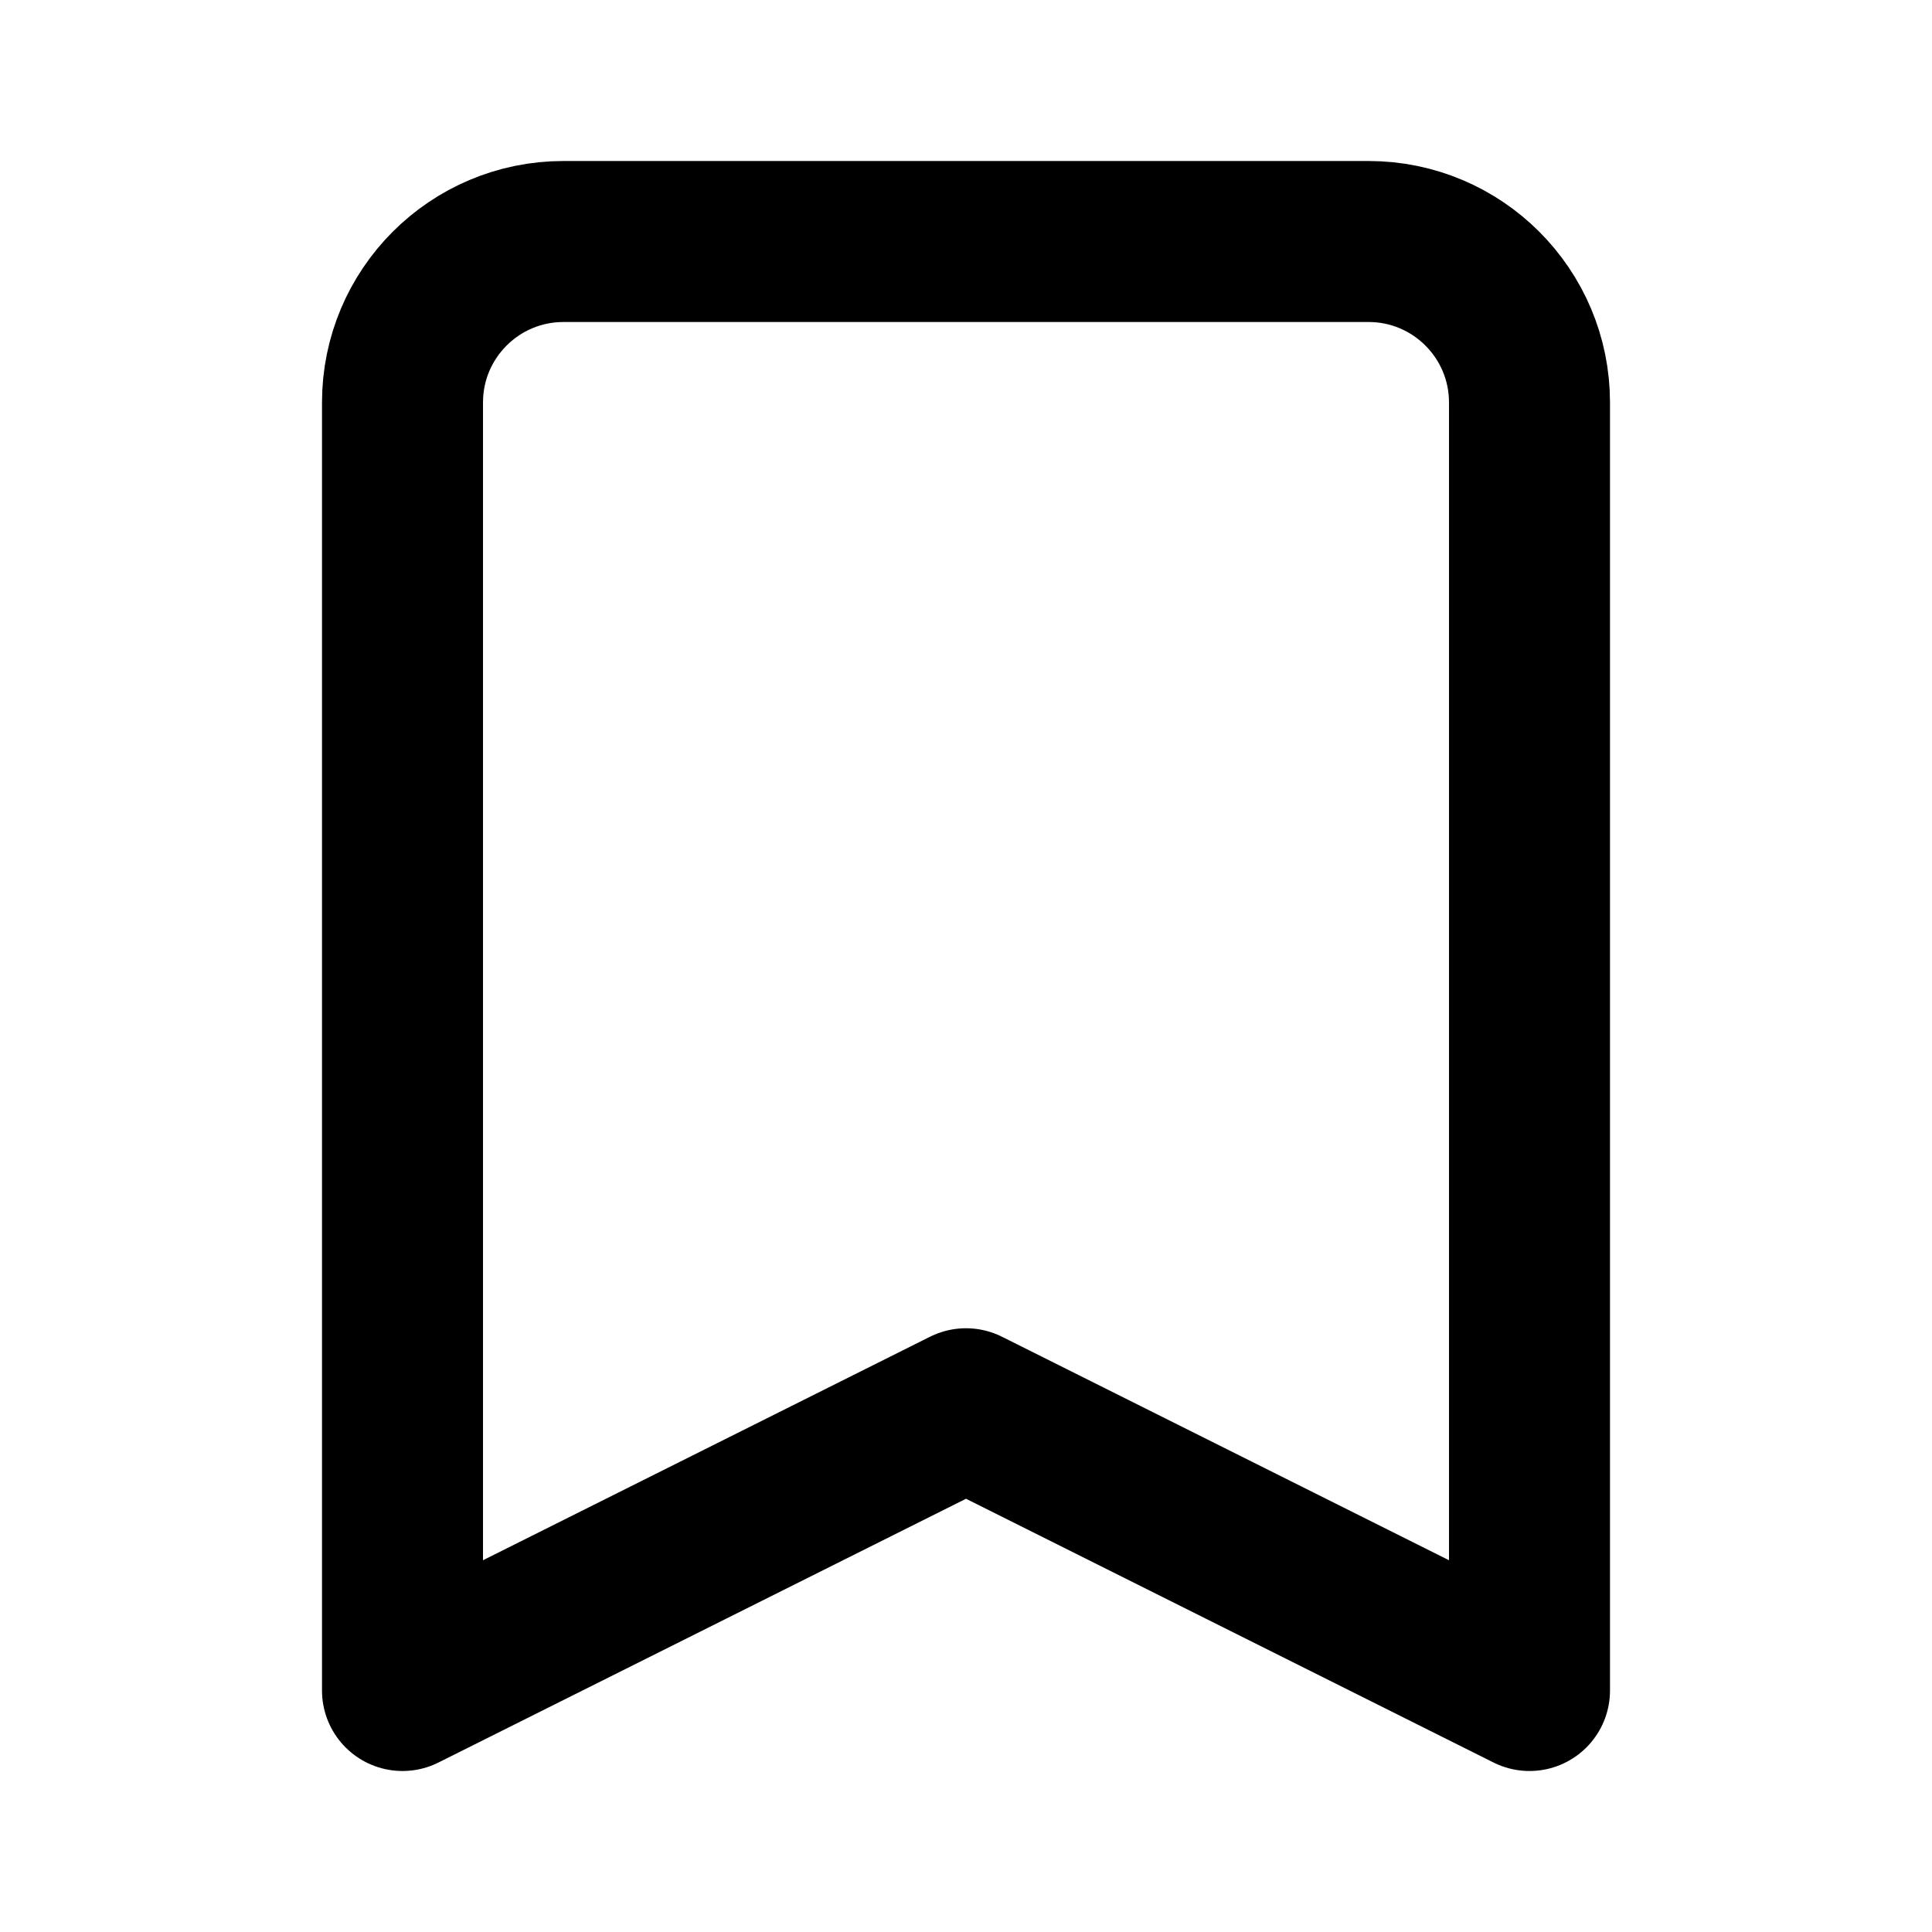
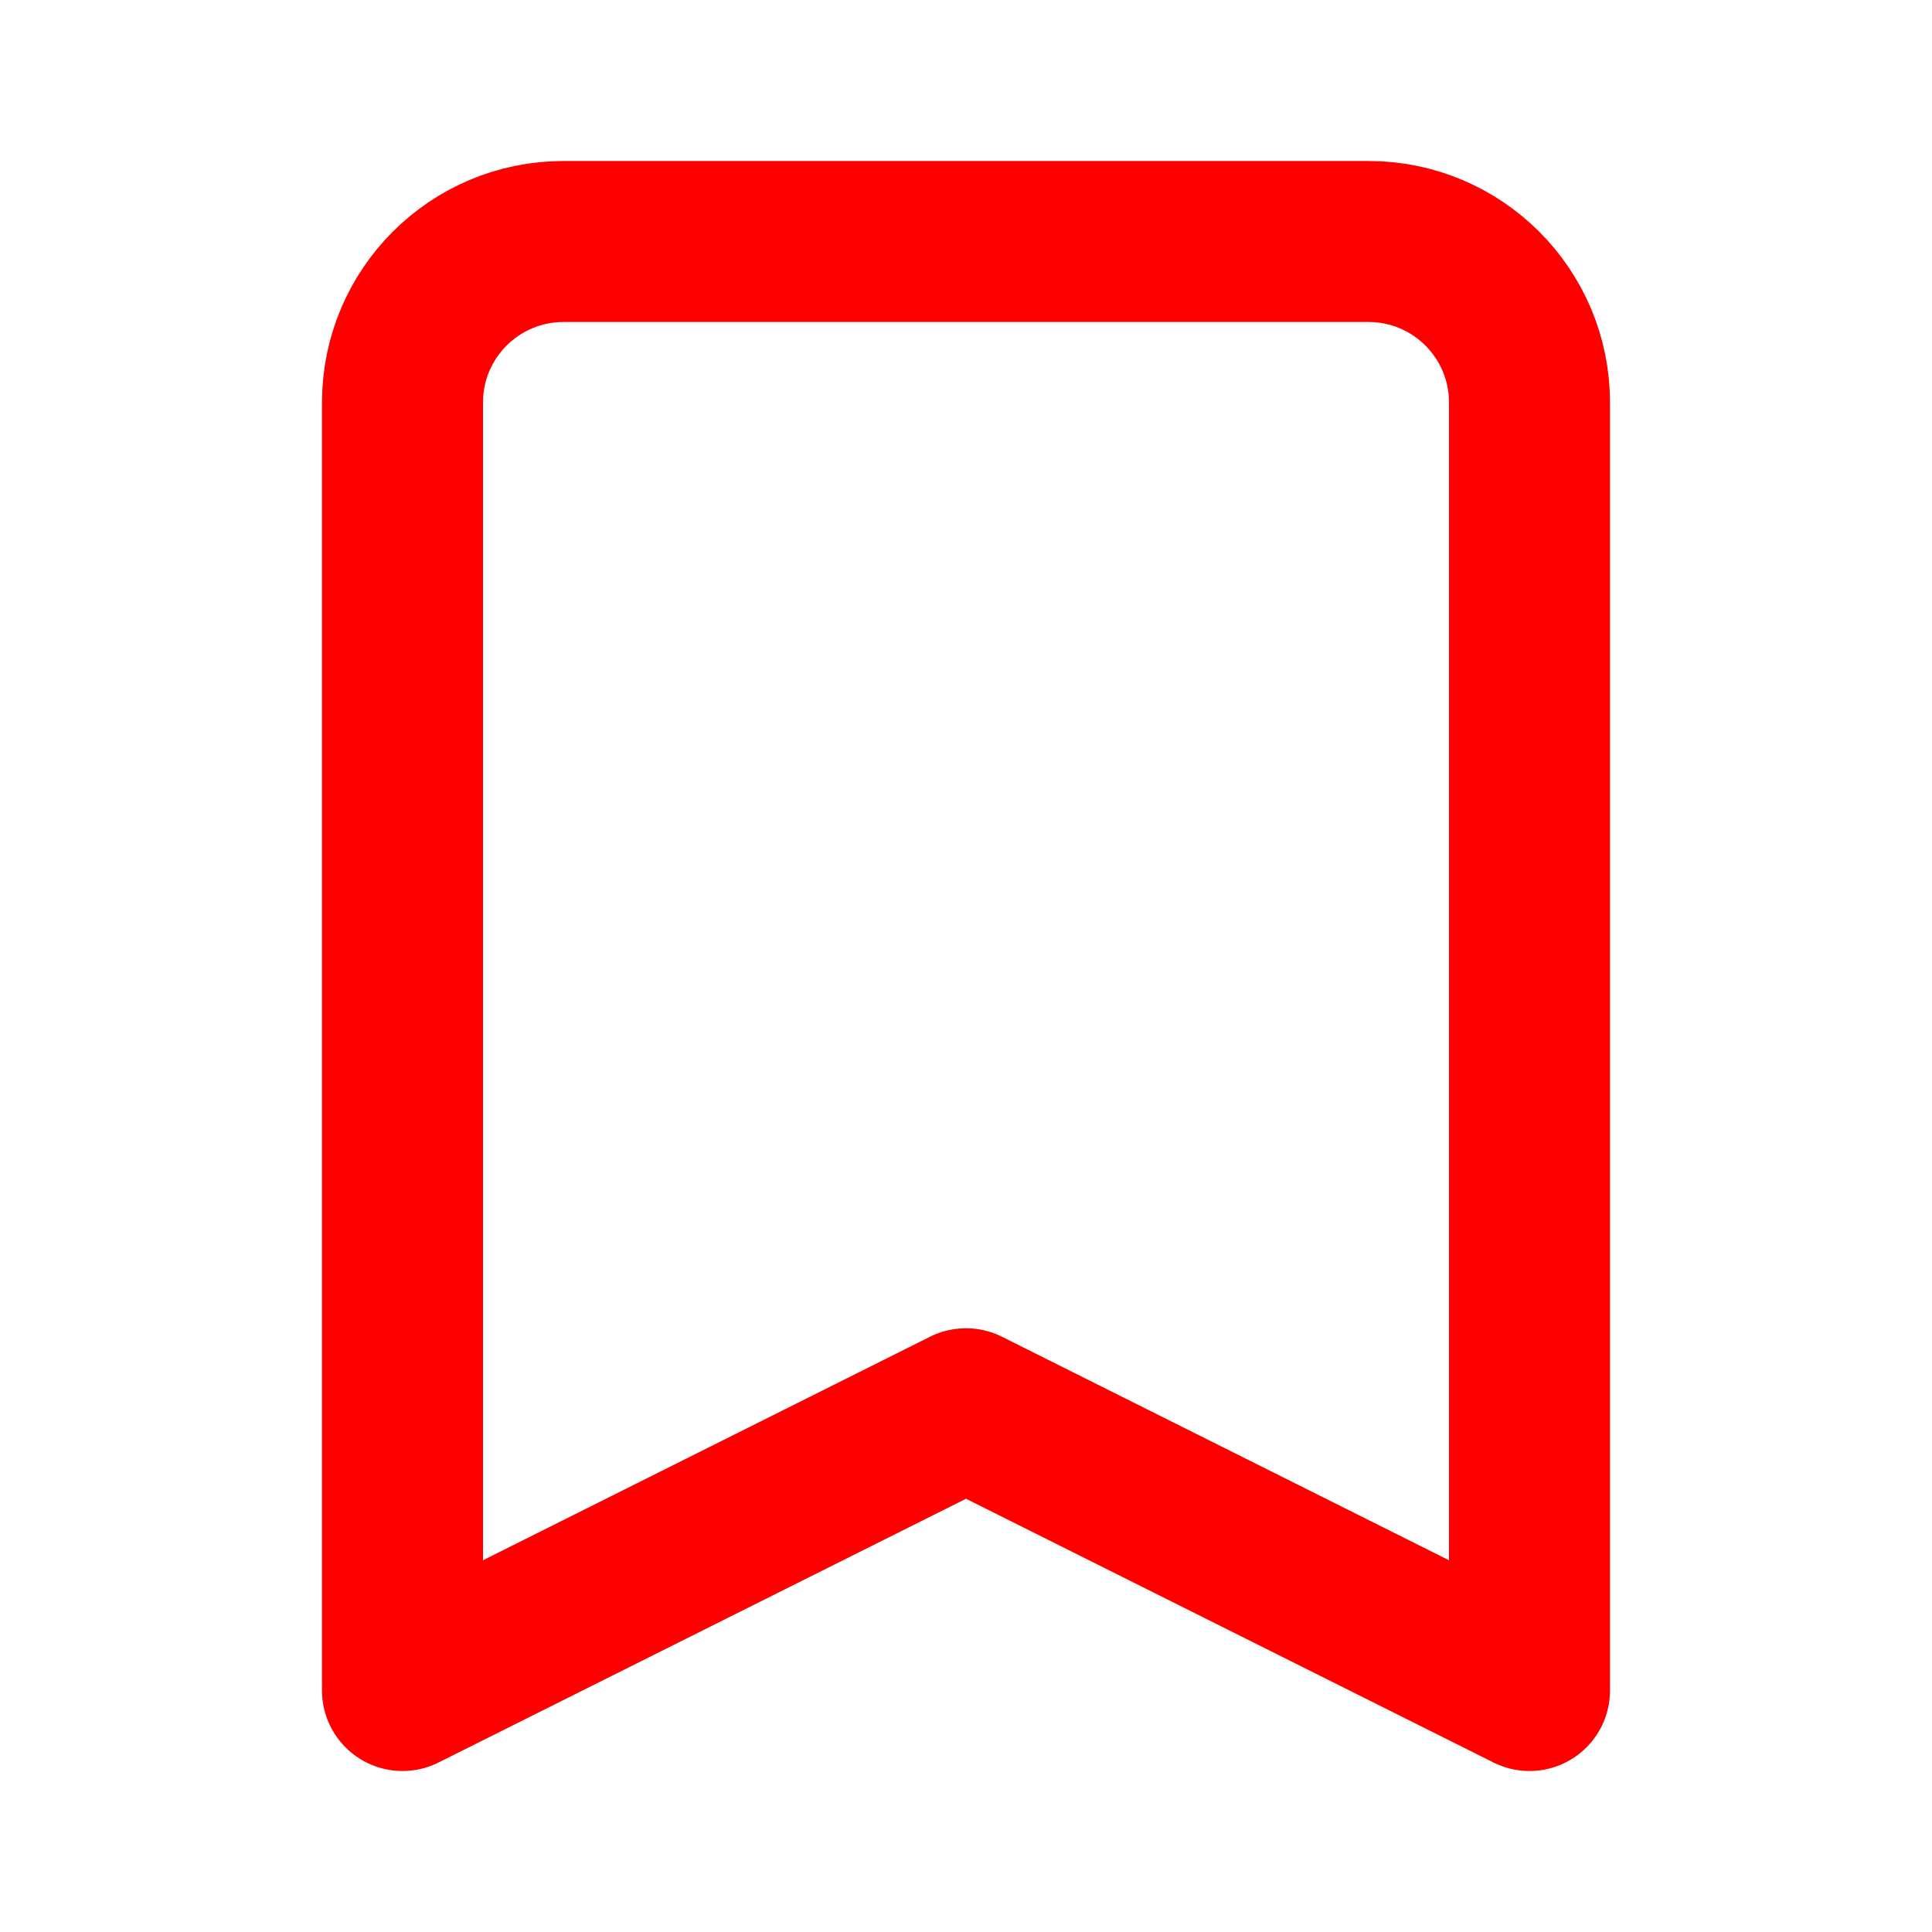
- <svg xmlns="http://www.w3.org/2000/svg" class="h-6 w-6" fill="none" viewBox="0 0 24 24" stroke="currentColor">
+ <svg xmlns="http://www.w3.org/2000/svg" class="h-6 w-6" fill="none" viewBox="0 0 24 24" stroke="red">
  <path stroke-linecap="round" stroke-linejoin="round" stroke-width="2" d="M5 5a2 2 0 012-2h10a2 2 0 012 2v16l-7-3.5L5 21V5z" />
</svg>
